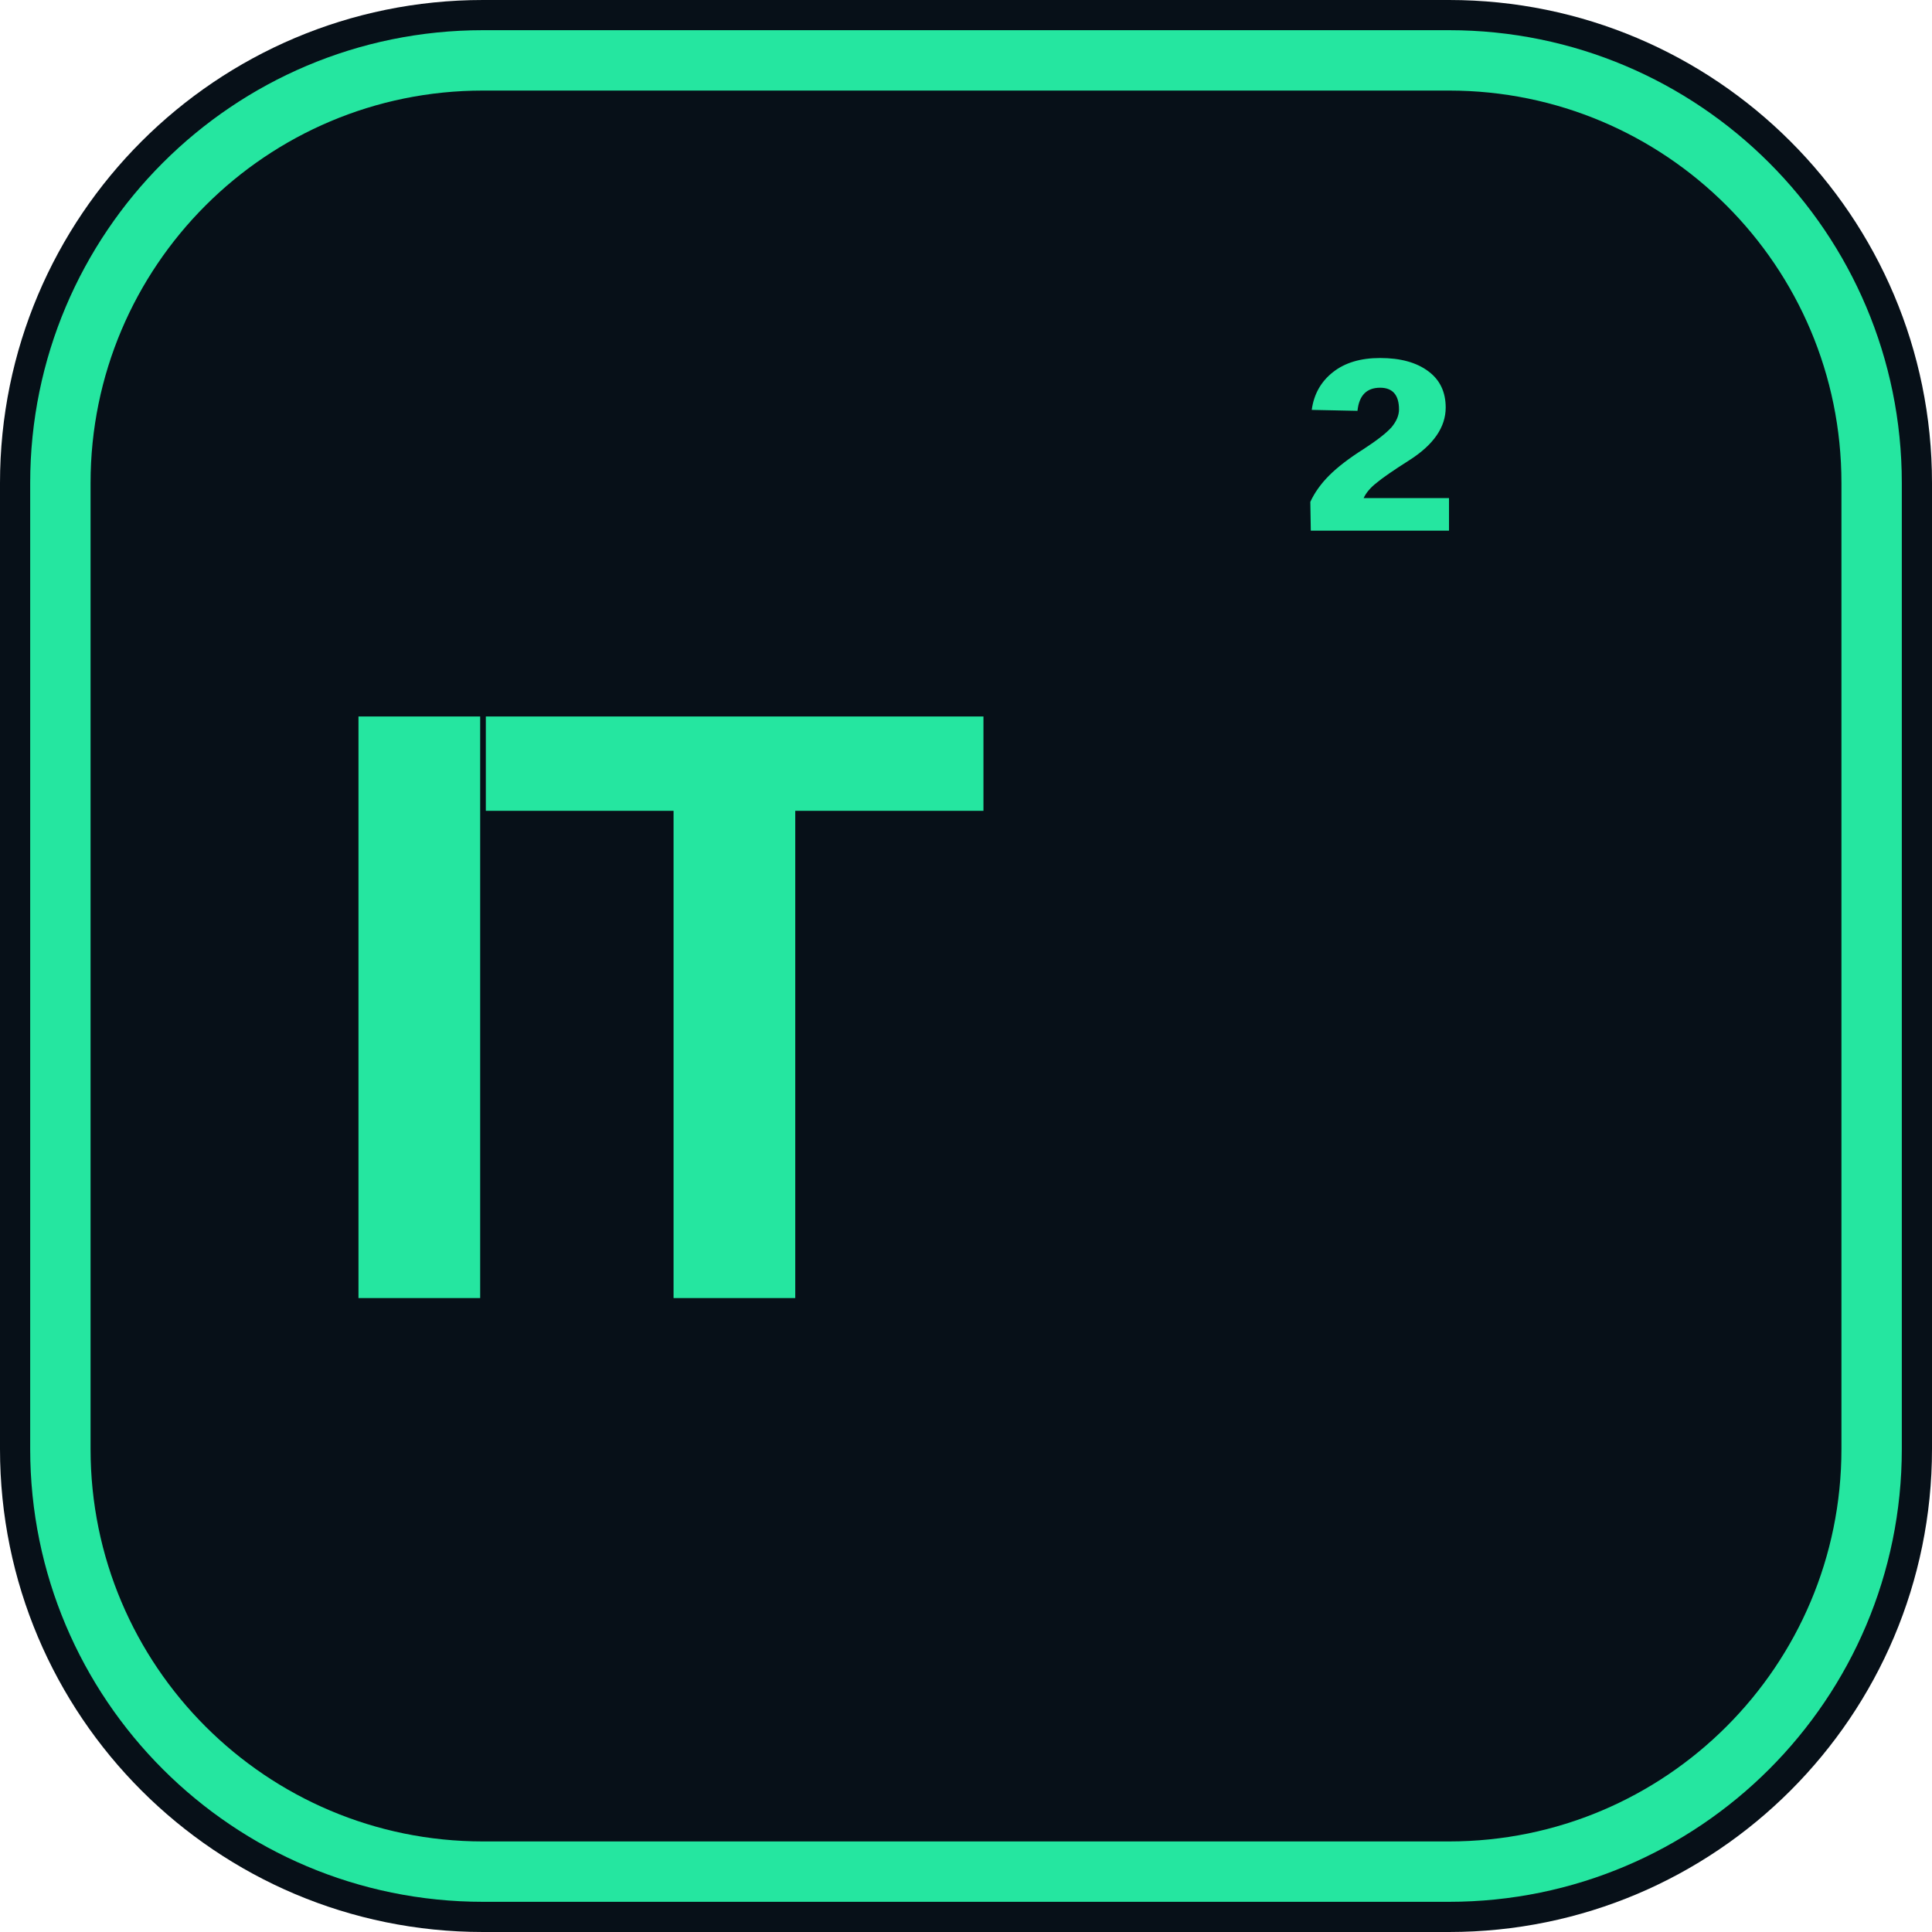
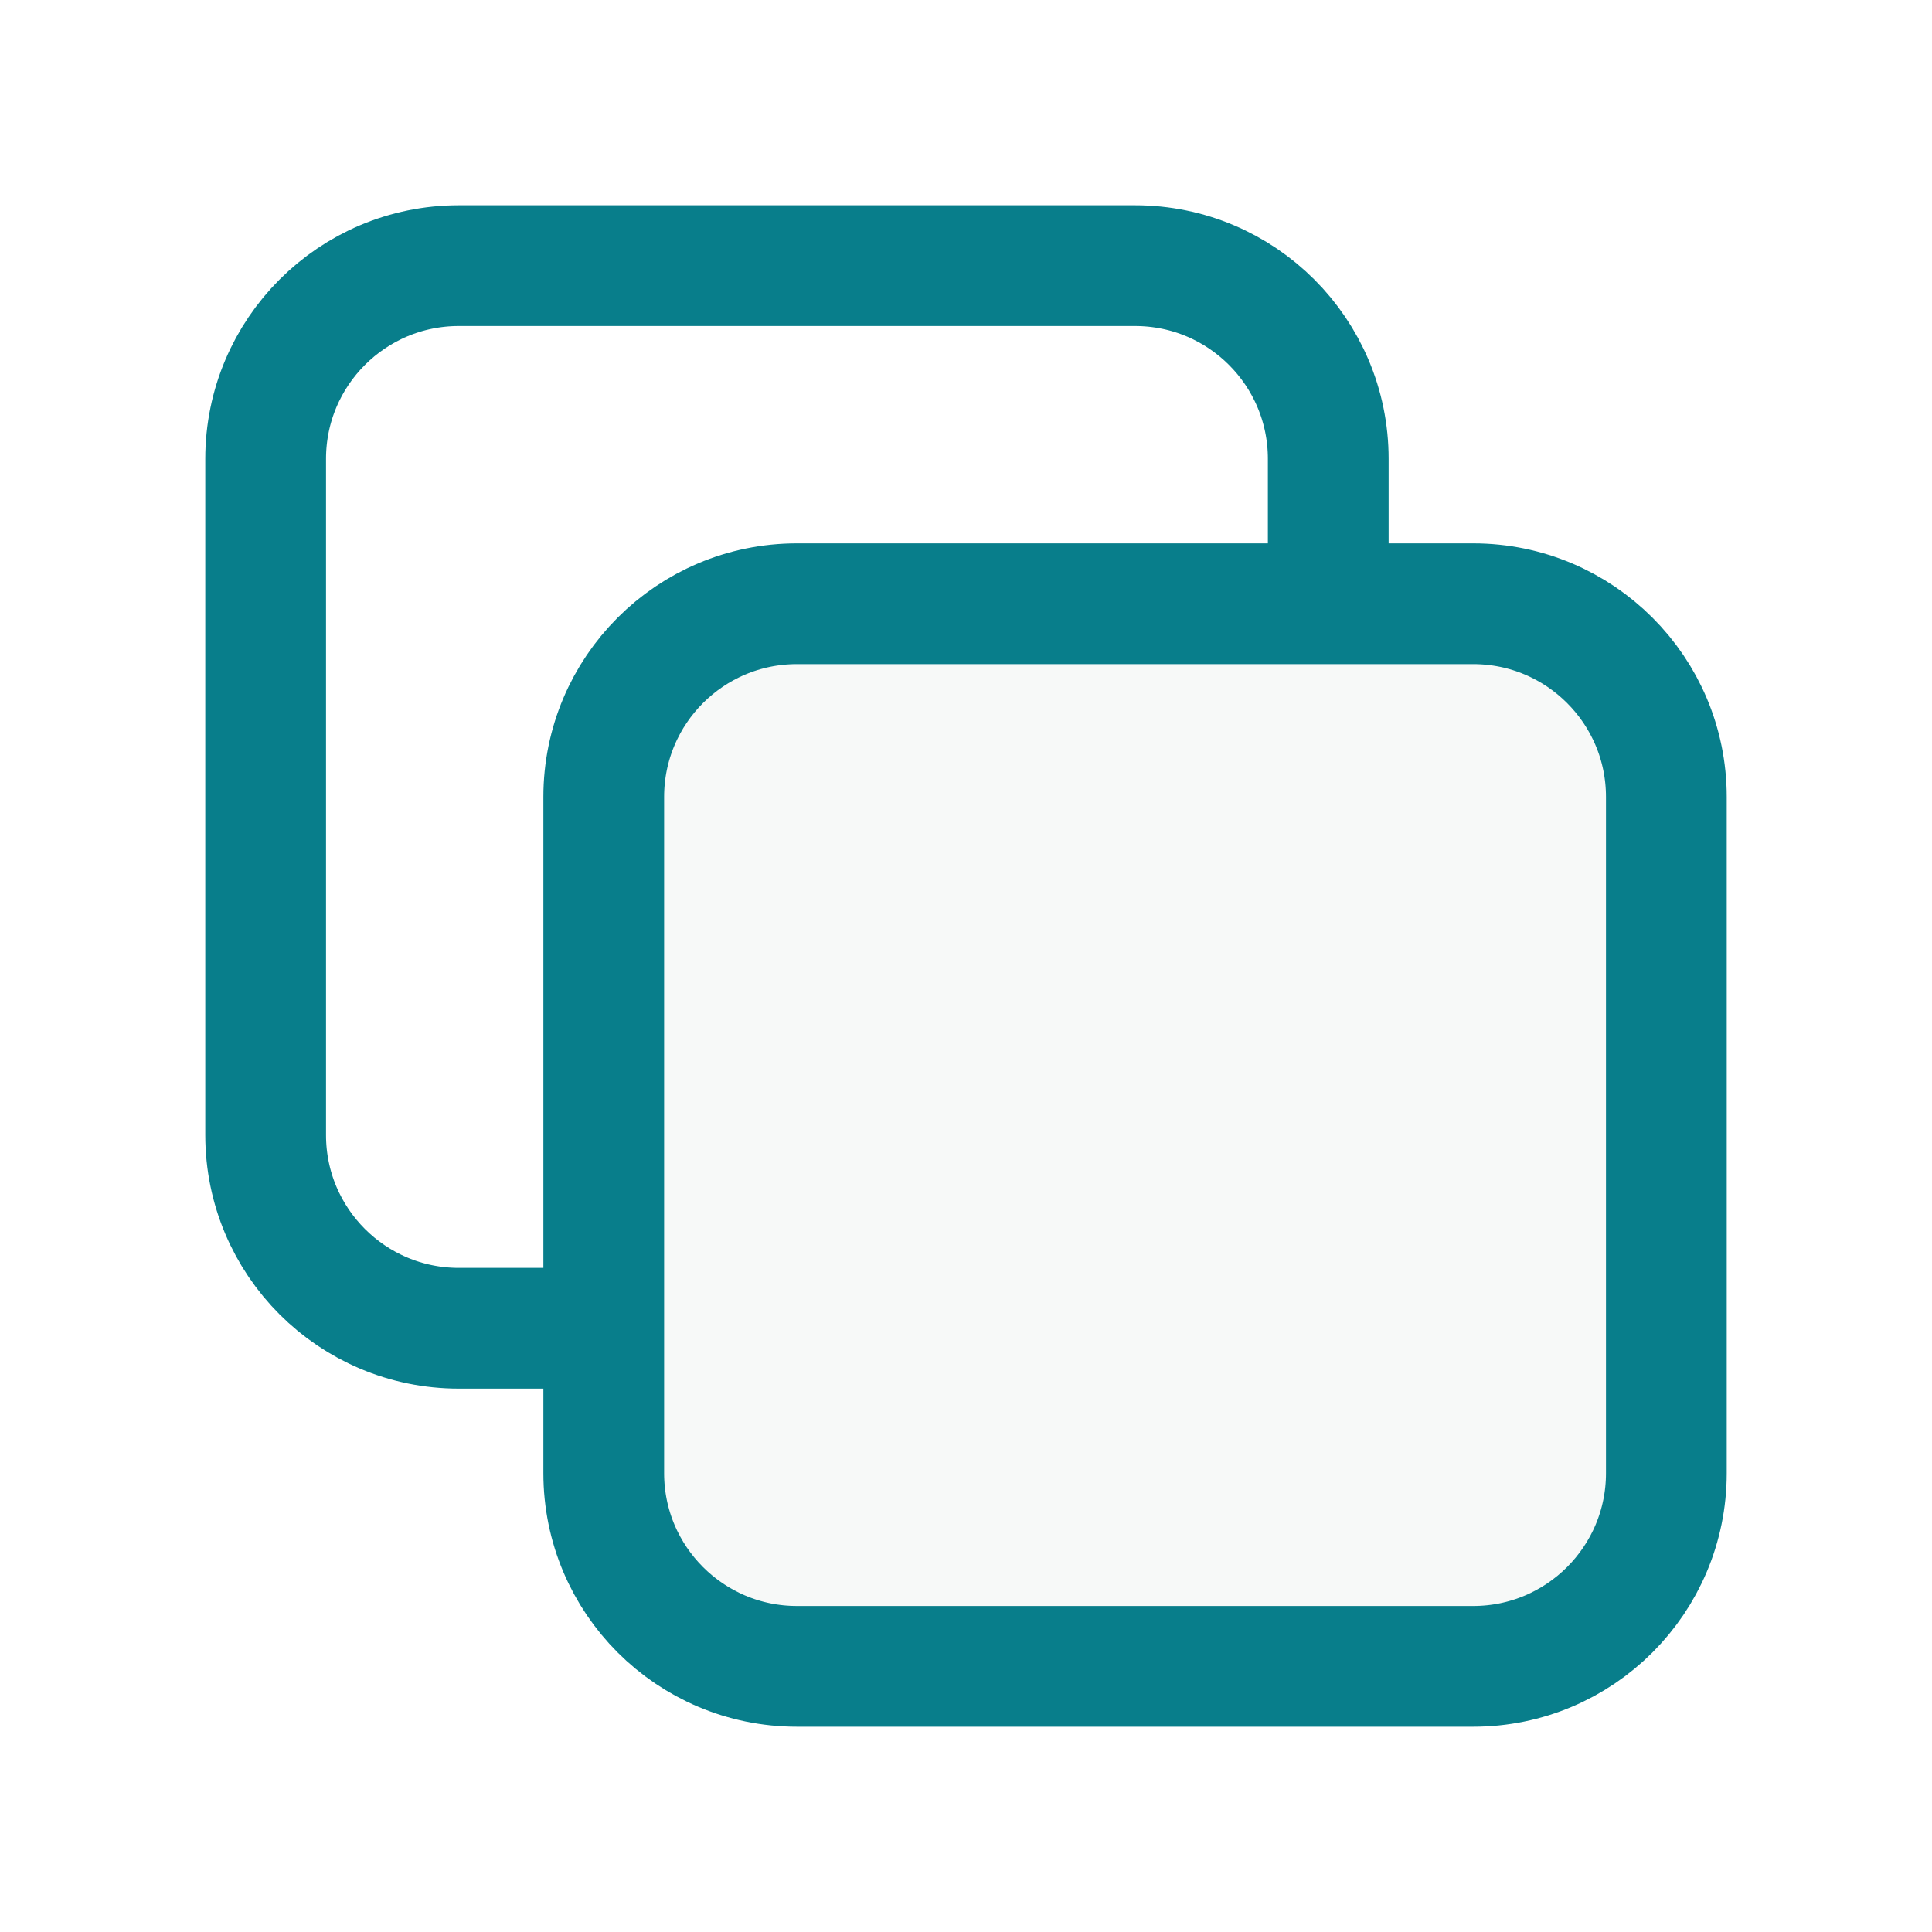
- <svg xmlns="http://www.w3.org/2000/svg" viewBox="0 0 64 64">
-   <rect width="64" height="64" rx="16" fill="#071018" />
-   <rect x="2" y="2" width="60" height="60" rx="14" fill="none" stroke="#25e6a0" stroke-width="2" />
-   <text x="10" y="43" fill="#25e6a0" font-family="Arial, Helvetica, sans-serif" font-size="28" font-weight="800" letter-spacing="-2">IT</text>
-   <text x="43" y="23" fill="#25e6a0" font-family="Arial, Helvetica, sans-serif" font-size="16" font-weight="800">²</text>
+ <svg xmlns="http://www.w3.org/2000/svg" viewBox="0 0 40 40" fill="none">
+   <rect x="5.5" y="5.5" width="22" height="22" rx="4" stroke="#087e8b" stroke-width="2.5" />
+   <rect x="12.5" y="12.5" width="22" height="22" rx="4" fill="#f7f9f8" stroke="#087e8b" stroke-width="2.5" />
</svg>
